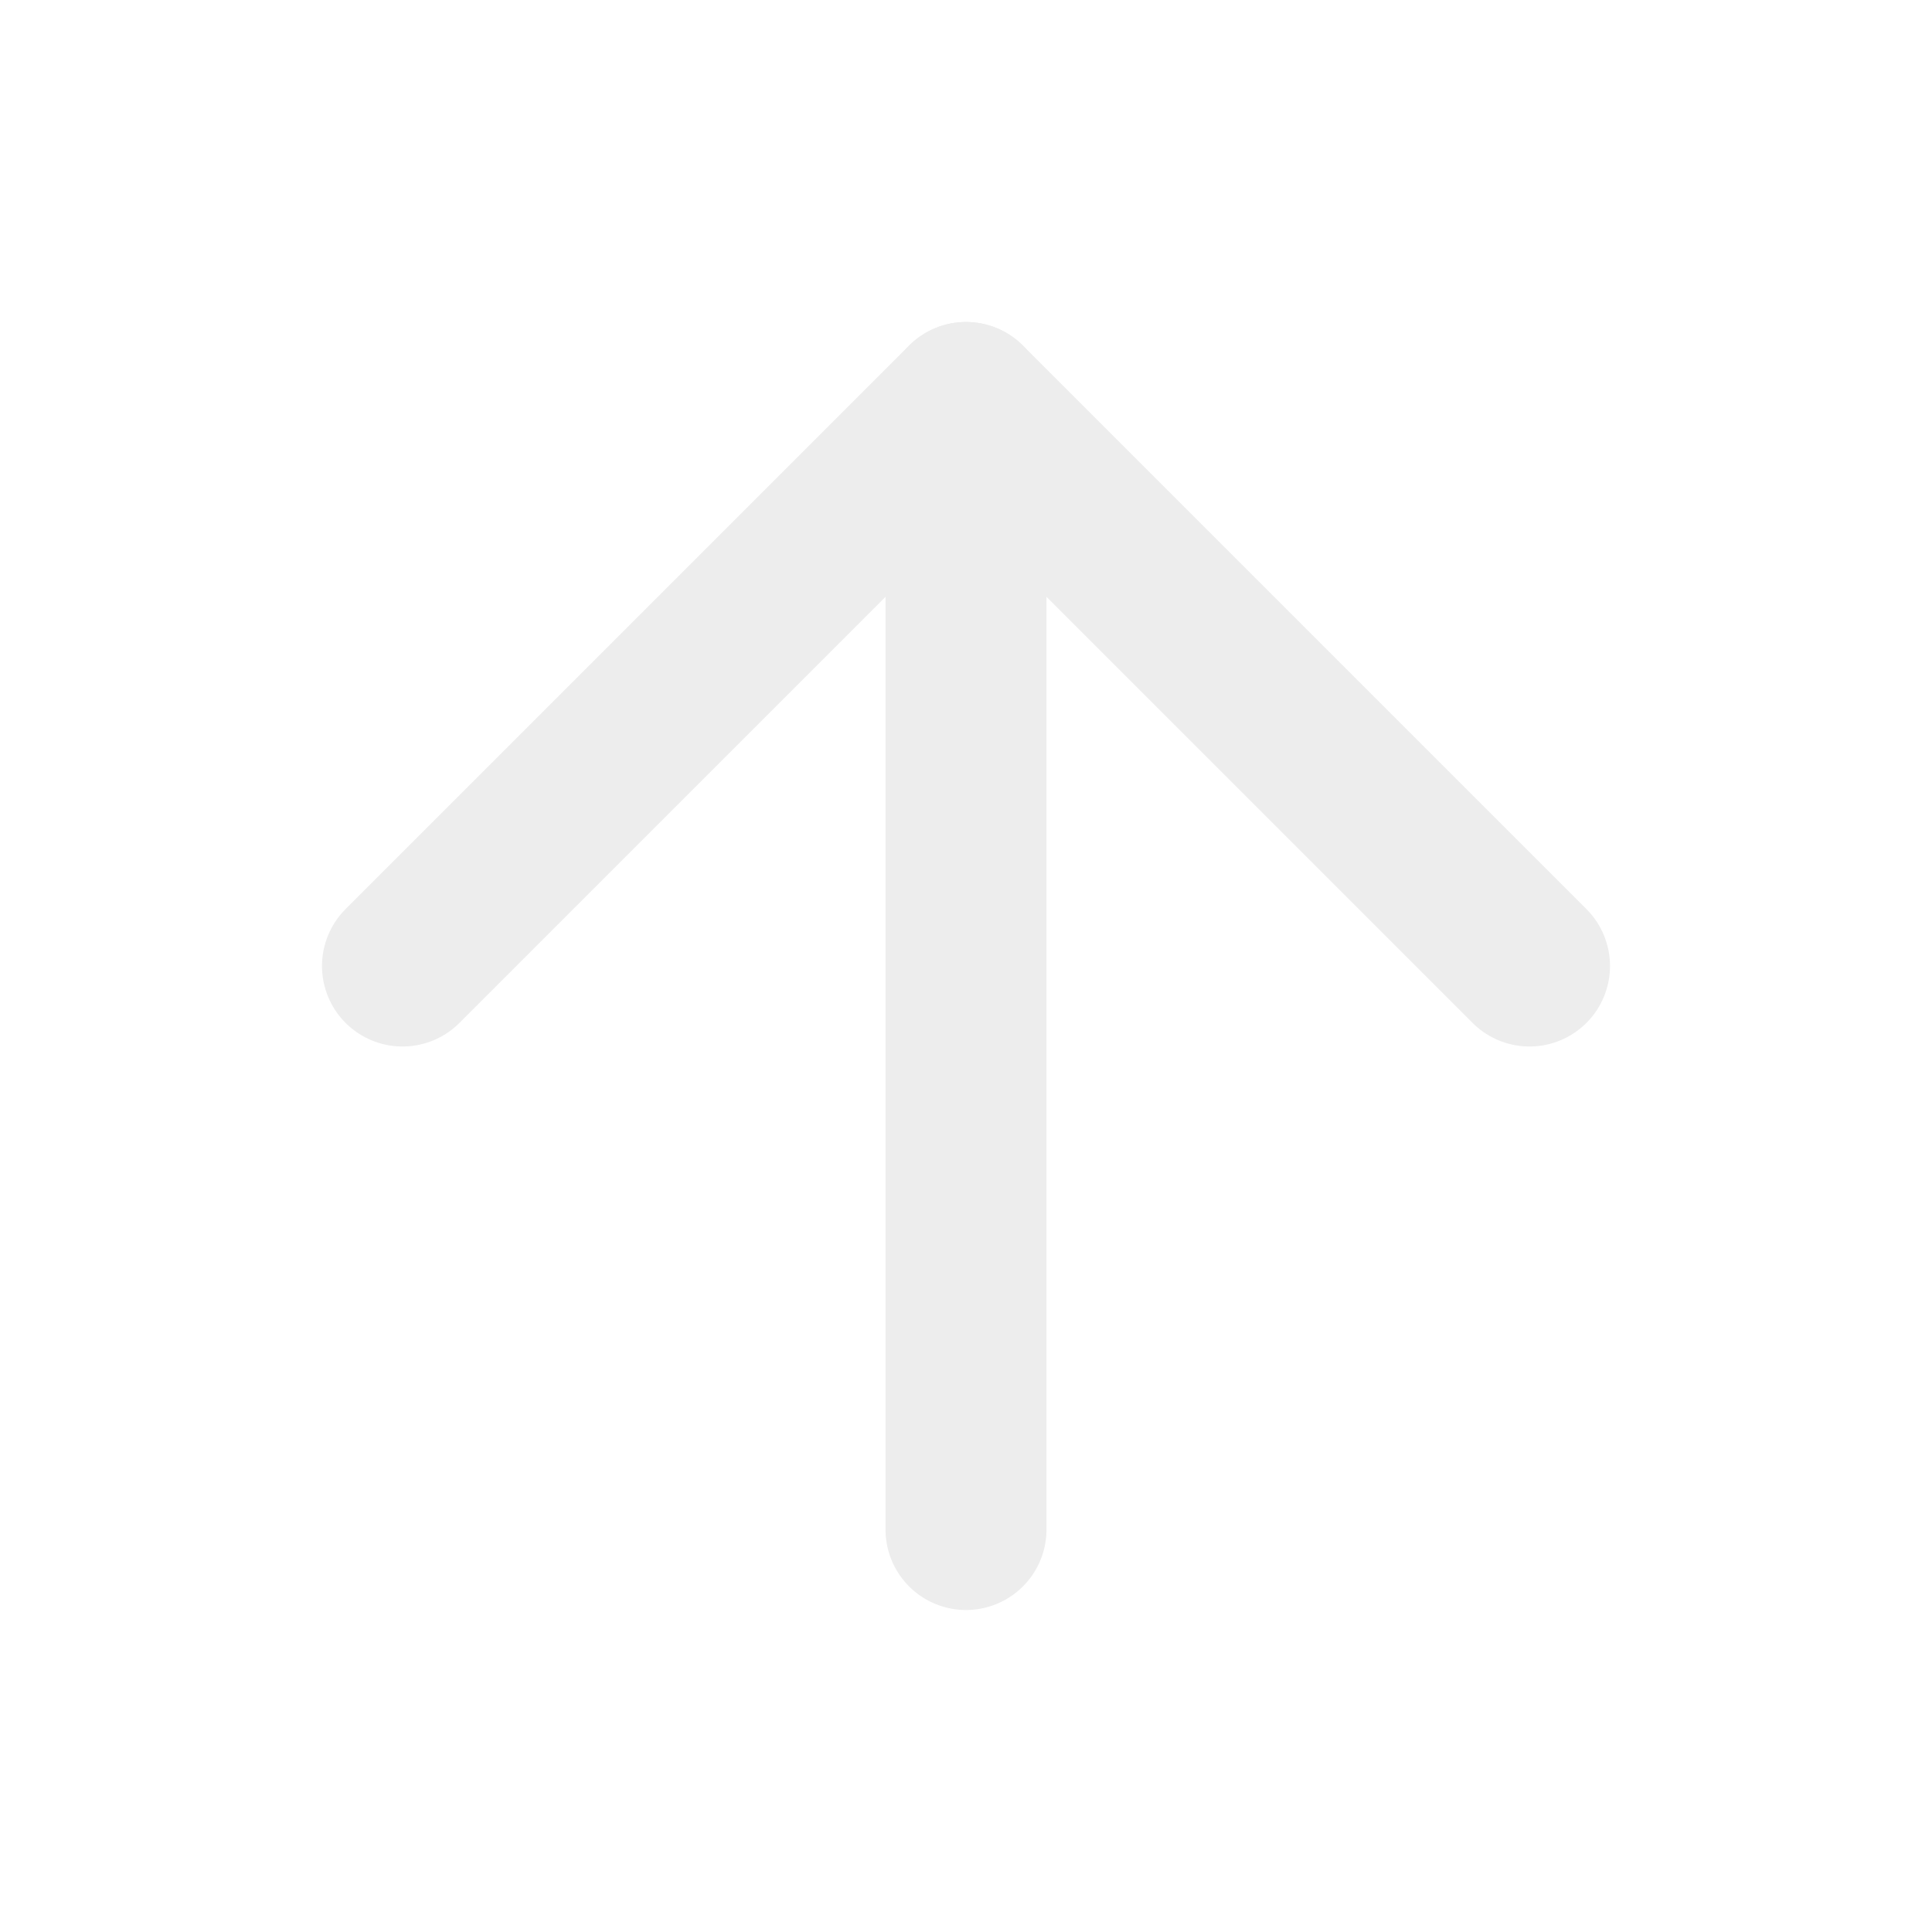
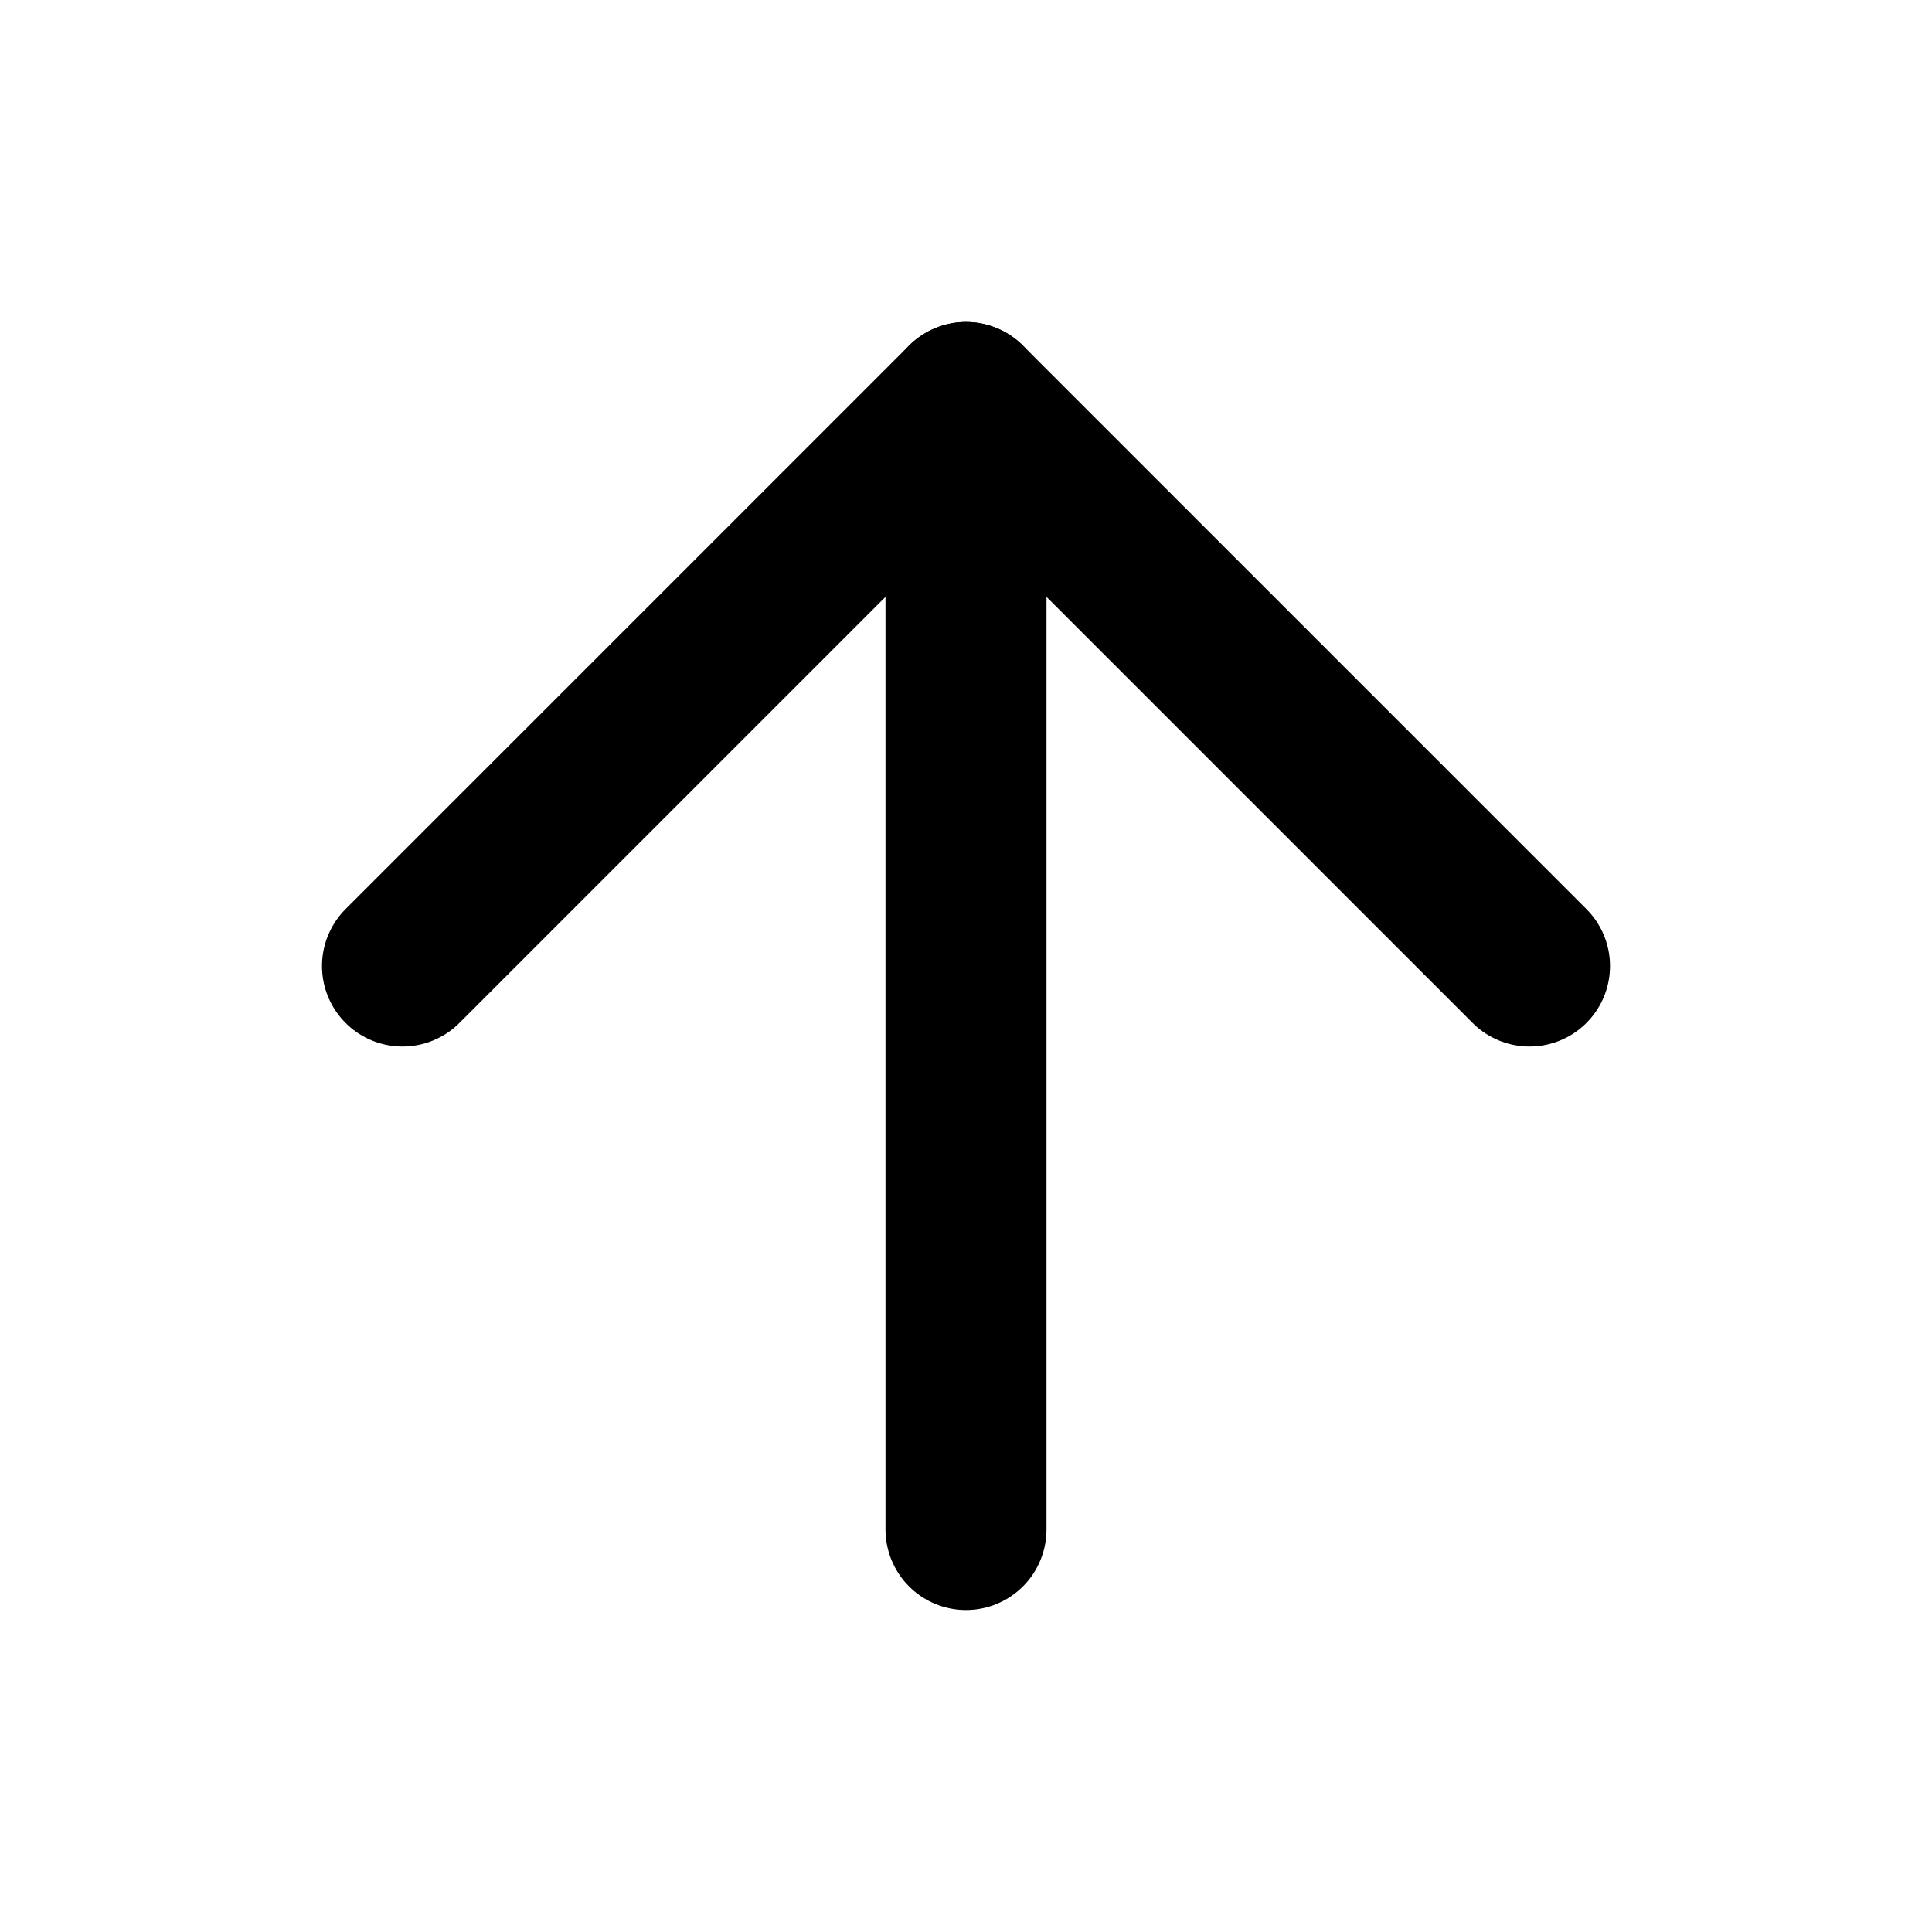
- <svg xmlns="http://www.w3.org/2000/svg" width="24" height="24" viewBox="0 0 24 24" fill="none" stroke="#ededed" stroke-width="2" stroke-linecap="round" stroke-linejoin="round">
+ <svg xmlns="http://www.w3.org/2000/svg" width="24" height="24" viewBox="0 0 24 24" fill="none" stroke="currentColor" stroke-width="2" stroke-linecap="round" stroke-linejoin="round">
  <line x1="12" y1="19" x2="12" y2="5" />
  <polyline points="5 12 12 5 19 12" />
</svg>
